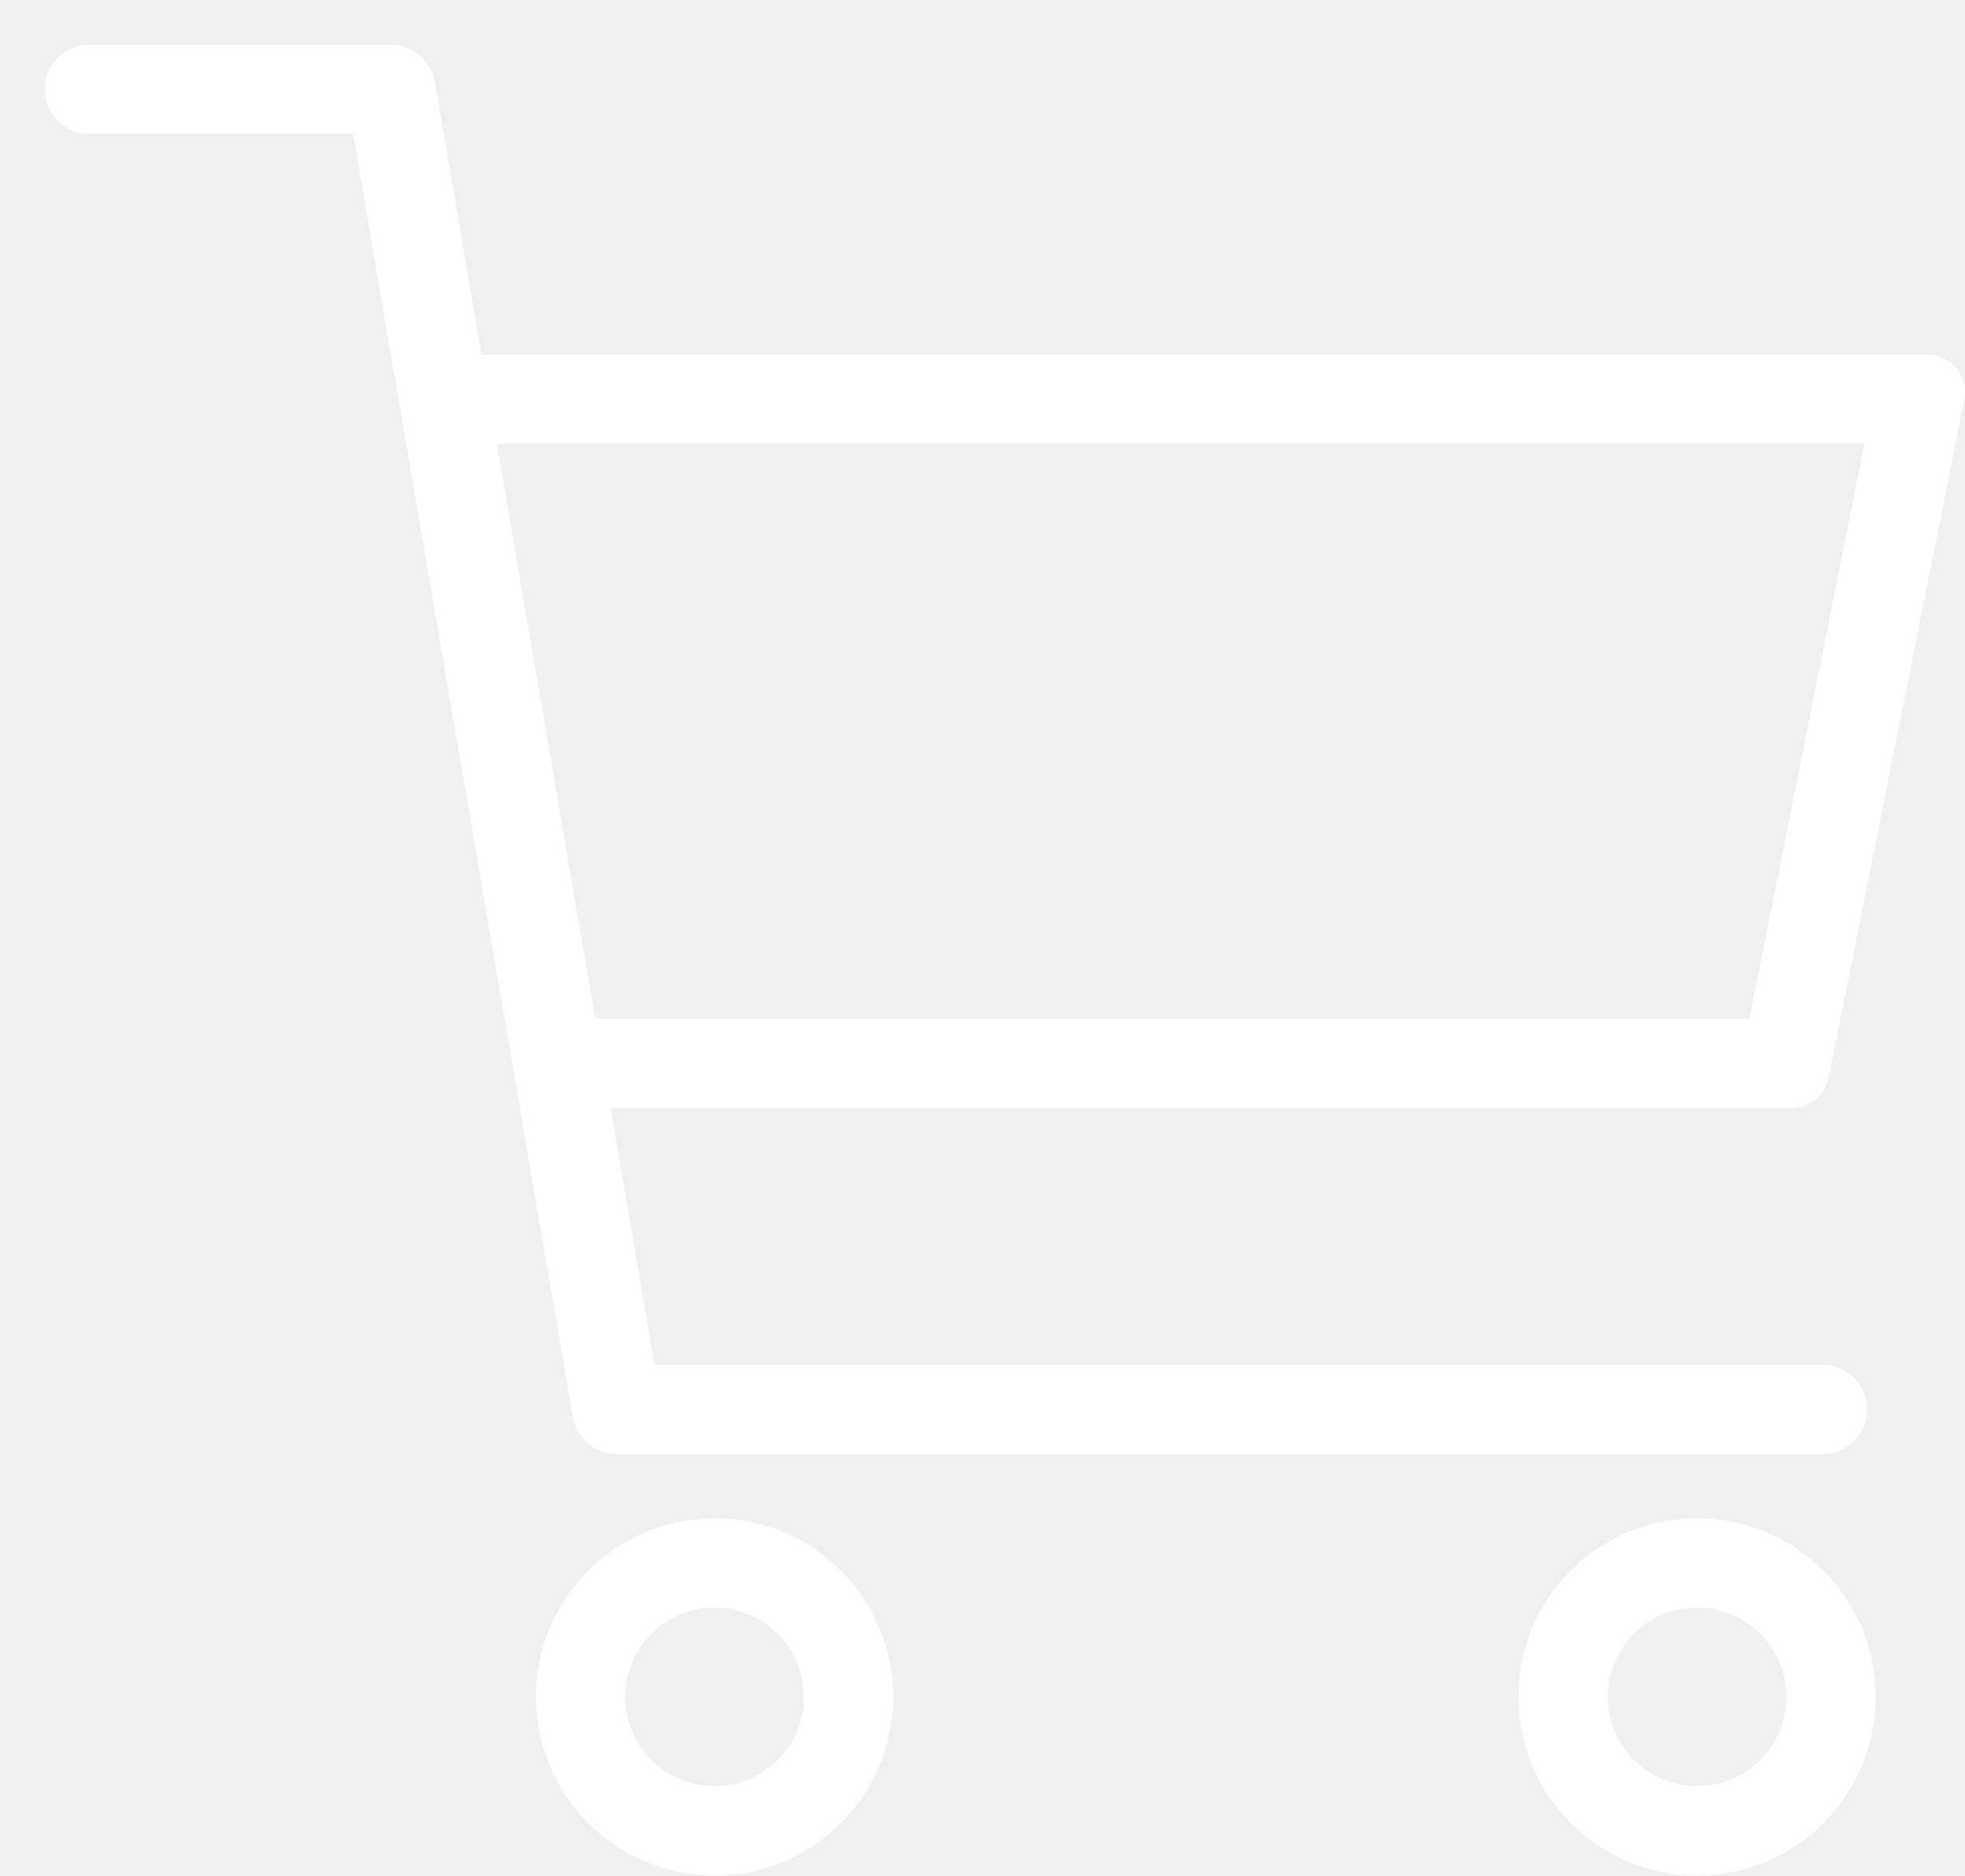
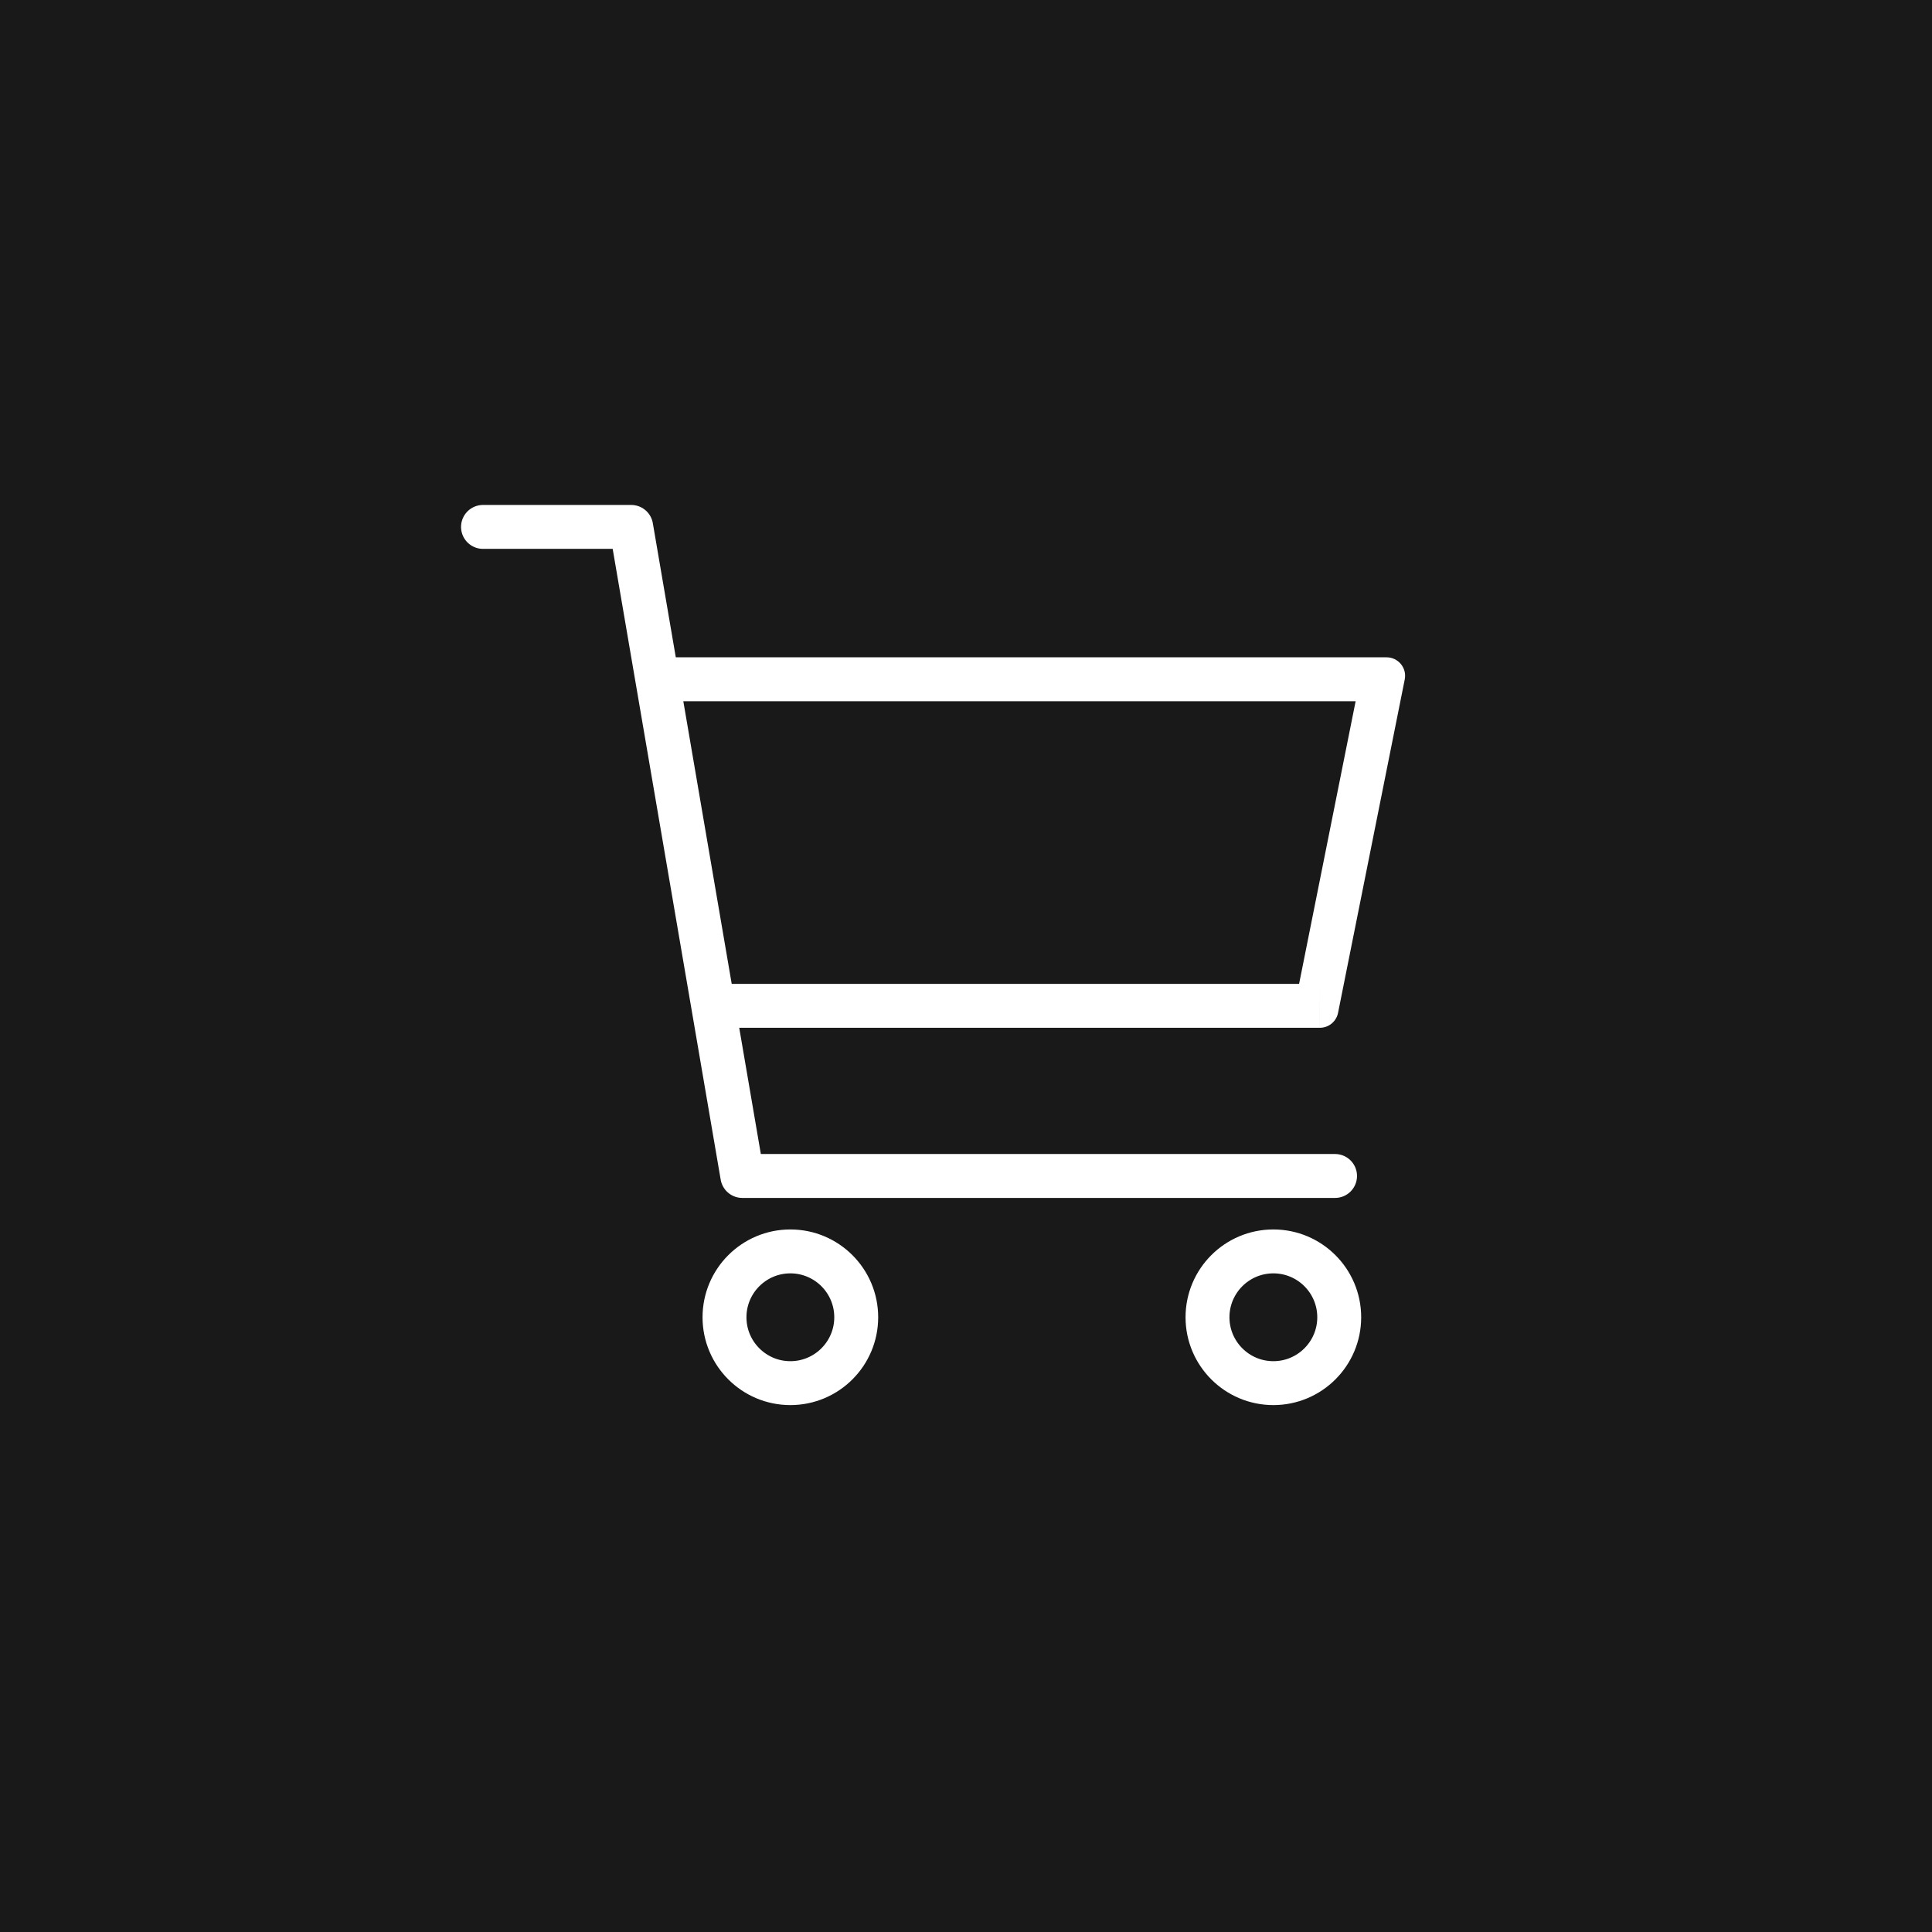
- <svg xmlns="http://www.w3.org/2000/svg" width="22" height="21" viewBox="0 0 22 21" fill="none">
-   <path d="M9.5 19C9.5 19.828 8.828 20.5 8 20.5C7.172 20.5 6.5 19.828 6.5 19C6.5 18.172 7.172 17.5 8 17.5C8.828 17.5 9.5 18.172 9.5 19Z" stroke="white" stroke-linecap="round" stroke-linejoin="round" />
-   <path d="M20.5 19C20.5 19.828 19.828 20.5 19 20.5C18.172 20.5 17.5 19.828 17.5 19C17.5 18.172 18.172 17.5 19 17.5C19.828 17.5 20.5 18.172 20.5 19Z" stroke="white" stroke-linecap="round" stroke-linejoin="round" />
-   <path d="M1 1H4.375L6.906 15.781H20.405" stroke="white" stroke-linecap="round" stroke-linejoin="round" />
-   <mask id="path-4-inside-1_1162_21668" fill="white">
-     <path d="M6 12.407H20.059C20.157 12.407 20.252 12.373 20.327 12.311C20.402 12.249 20.454 12.163 20.473 12.068L21.992 4.474C22.004 4.413 22.003 4.35 21.988 4.289C21.973 4.229 21.944 4.172 21.905 4.124C21.865 4.076 21.815 4.037 21.759 4.01C21.702 3.983 21.64 3.97 21.578 3.97H5.219" />
+ <svg xmlns="http://www.w3.org/2000/svg" width="44" height="44" viewBox="0 0 44 44" fill="none">
+   <rect width="44" height="44" fill="#1A1919" />
+   <path d="M19.5 30C19.5 30.828 18.828 31.5 18 31.5C17.172 31.5 16.5 30.828 16.5 30C16.5 29.172 17.172 28.5 18 28.5C18.828 28.5 19.5 29.172 19.5 30Z" stroke="white" stroke-linecap="round" stroke-linejoin="round" />
+   <path d="M30.5 30C30.5 30.828 29.828 31.5 29 31.5C28.172 31.5 27.5 30.828 27.5 30C27.5 29.172 28.172 28.5 29 28.5C29.828 28.5 30.5 29.172 30.5 30Z" stroke="white" stroke-linecap="round" stroke-linejoin="round" />
+   <path d="M11 12H14.375L16.906 26.782H30.405" stroke="white" stroke-linecap="round" stroke-linejoin="round" />
+   <mask id="path-4-inside-1_3999_22592" fill="white">
+     <path d="M16 23.407H30.059C30.157 23.407 30.252 23.373 30.327 23.311C30.402 23.249 30.454 23.163 30.473 23.068L31.992 15.474C32.004 15.413 32.003 15.35 31.988 15.289C31.973 15.229 31.944 15.172 31.905 15.124C31.865 15.076 31.815 15.037 31.759 15.01C31.702 14.983 31.64 14.97 31.578 14.97H15.219" />
  </mask>
-   <path d="M6 11.407C5.448 11.407 5 11.854 5 12.407C5 12.959 5.448 13.407 6 13.407V11.407ZM20.059 12.407L20.06 11.407H20.059V12.407ZM20.473 12.068L21.454 12.264L21.454 12.264L20.473 12.068ZM21.992 4.474L21.012 4.278L21.012 4.278L21.992 4.474ZM21.578 3.97V4.97L21.579 4.97L21.578 3.97ZM5.219 2.97C4.666 2.97 4.219 3.417 4.219 3.97C4.219 4.522 4.666 4.97 5.219 4.97V2.97ZM6 13.407H20.059V11.407H6V13.407ZM20.059 13.407C20.388 13.407 20.706 13.293 20.961 13.085L19.693 11.538C19.797 11.453 19.926 11.407 20.06 11.407L20.059 13.407ZM20.961 13.085C21.215 12.877 21.389 12.586 21.454 12.264L19.493 11.871C19.519 11.74 19.59 11.622 19.693 11.538L20.961 13.085ZM21.454 12.264L22.973 4.67L21.012 4.278L19.493 11.872L21.454 12.264ZM22.973 4.671C23.014 4.464 23.009 4.251 22.958 4.047L21.017 4.532C20.997 4.449 20.995 4.362 21.012 4.278L22.973 4.671ZM22.958 4.047C22.907 3.843 22.811 3.653 22.678 3.49L21.131 4.758C21.077 4.692 21.038 4.615 21.017 4.532L22.958 4.047ZM22.678 3.49C22.544 3.327 22.376 3.196 22.186 3.106L21.331 4.914C21.254 4.878 21.186 4.824 21.131 4.758L22.678 3.49ZM22.186 3.106C21.996 3.016 21.788 2.97 21.577 2.97L21.579 4.97C21.493 4.97 21.409 4.951 21.331 4.914L22.186 3.106ZM21.578 2.97H5.219V4.97H21.578V2.97Z" fill="white" mask="url(#path-4-inside-1_1162_21668)" />
+   <path d="M16 22.407C15.448 22.407 15 22.854 15 23.407C15 23.959 15.448 24.407 16 24.407V22.407ZM30.059 23.407L30.06 22.407H30.059V23.407ZM30.473 23.068L31.454 23.264L31.454 23.264L30.473 23.068ZM31.992 15.474L31.012 15.278L31.012 15.278L31.992 15.474ZM31.578 14.97V15.97L31.579 15.97L31.578 14.97ZM15.219 13.97C14.666 13.97 14.219 14.417 14.219 14.97C14.219 15.522 14.666 15.97 15.219 15.97V13.97ZM16 24.407H30.059V22.407H16V24.407ZM30.059 24.407C30.388 24.407 30.706 24.293 30.961 24.085L29.693 22.538C29.797 22.453 29.926 22.407 30.06 22.407L30.059 24.407ZM30.961 24.085C31.215 23.877 31.389 23.586 31.454 23.264L29.493 22.871C29.519 22.74 29.59 22.622 29.693 22.538L30.961 24.085ZM31.454 23.264L32.973 15.671L31.012 15.278L29.493 22.872L31.454 23.264ZM32.973 15.671C33.014 15.464 33.009 15.251 32.958 15.047L31.017 15.532C30.997 15.449 30.995 15.362 31.012 15.278L32.973 15.671ZM32.958 15.047C32.907 14.843 32.811 14.652 32.678 14.49L31.131 15.758C31.077 15.692 31.038 15.615 31.017 15.532L32.958 15.047ZM32.678 14.49C32.544 14.327 32.376 14.196 32.186 14.106L31.331 15.914C31.254 15.878 31.186 15.824 31.131 15.758L32.678 14.49ZM32.186 14.106C31.996 14.016 31.788 13.97 31.577 13.97L31.579 15.97C31.493 15.97 31.409 15.951 31.331 15.914L32.186 14.106ZM31.578 13.97H15.219V15.97H31.578V13.97Z" fill="white" mask="url(#path-4-inside-1_3999_22592)" />
</svg>
